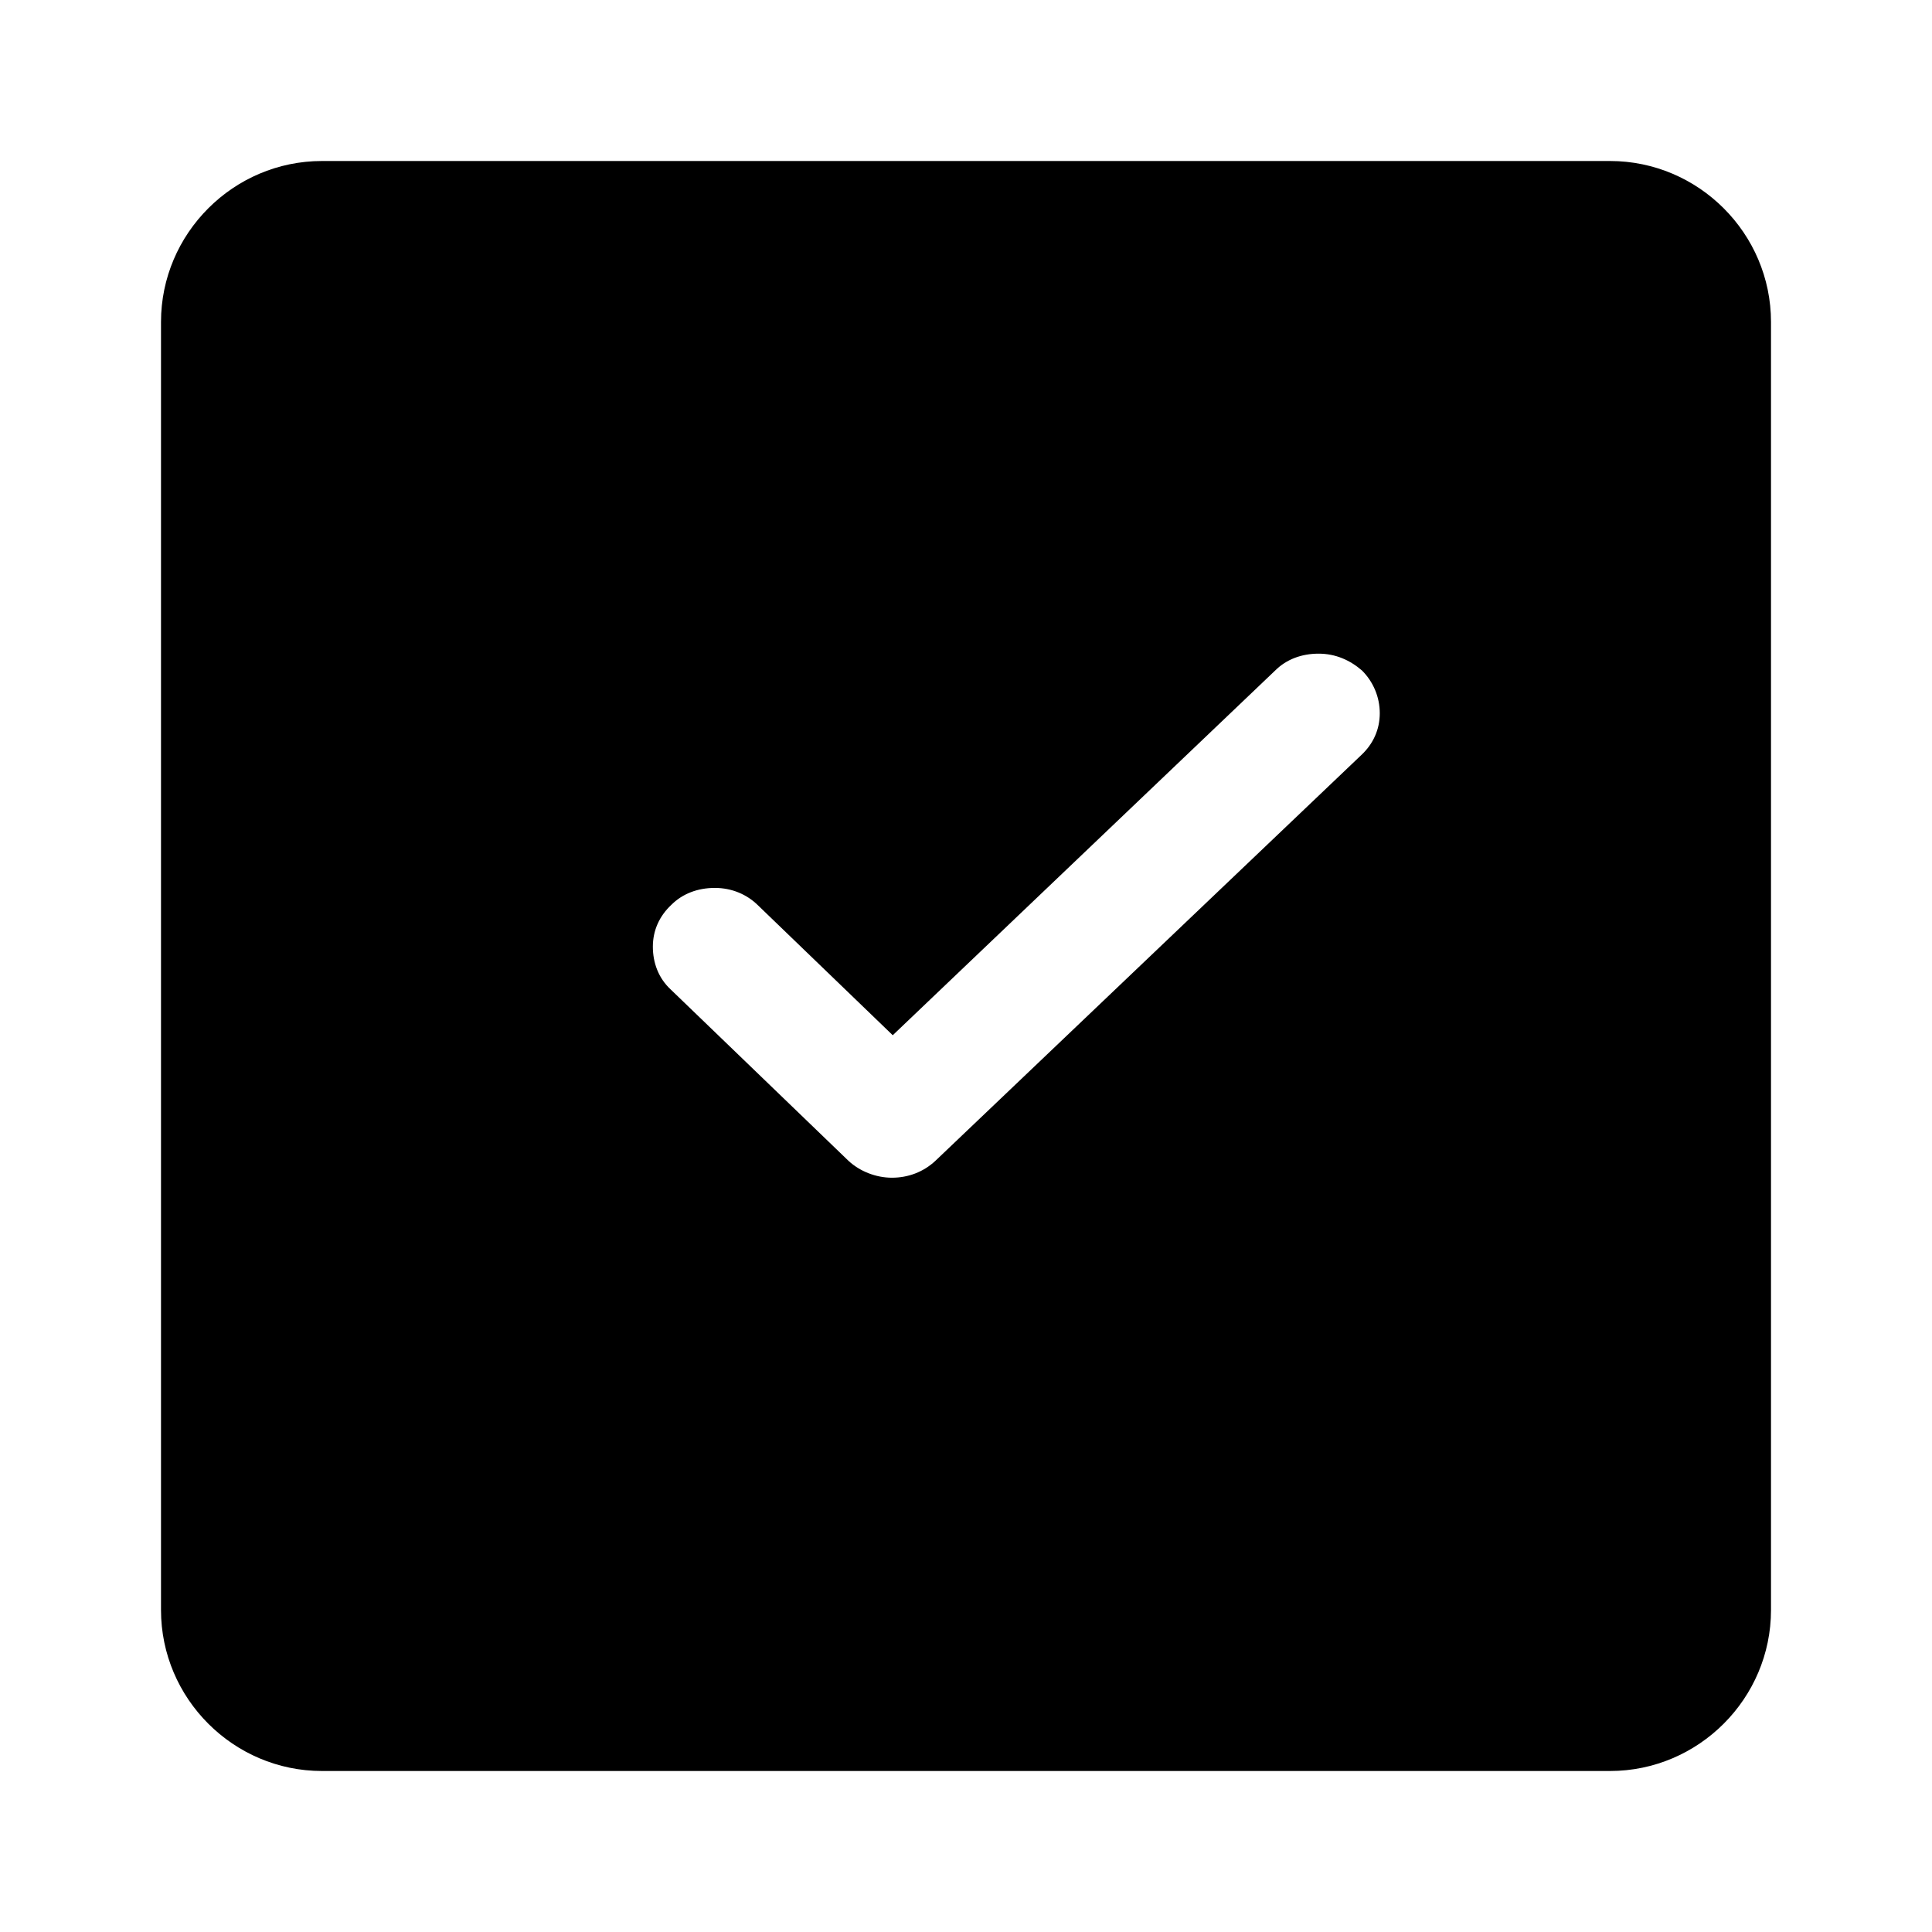
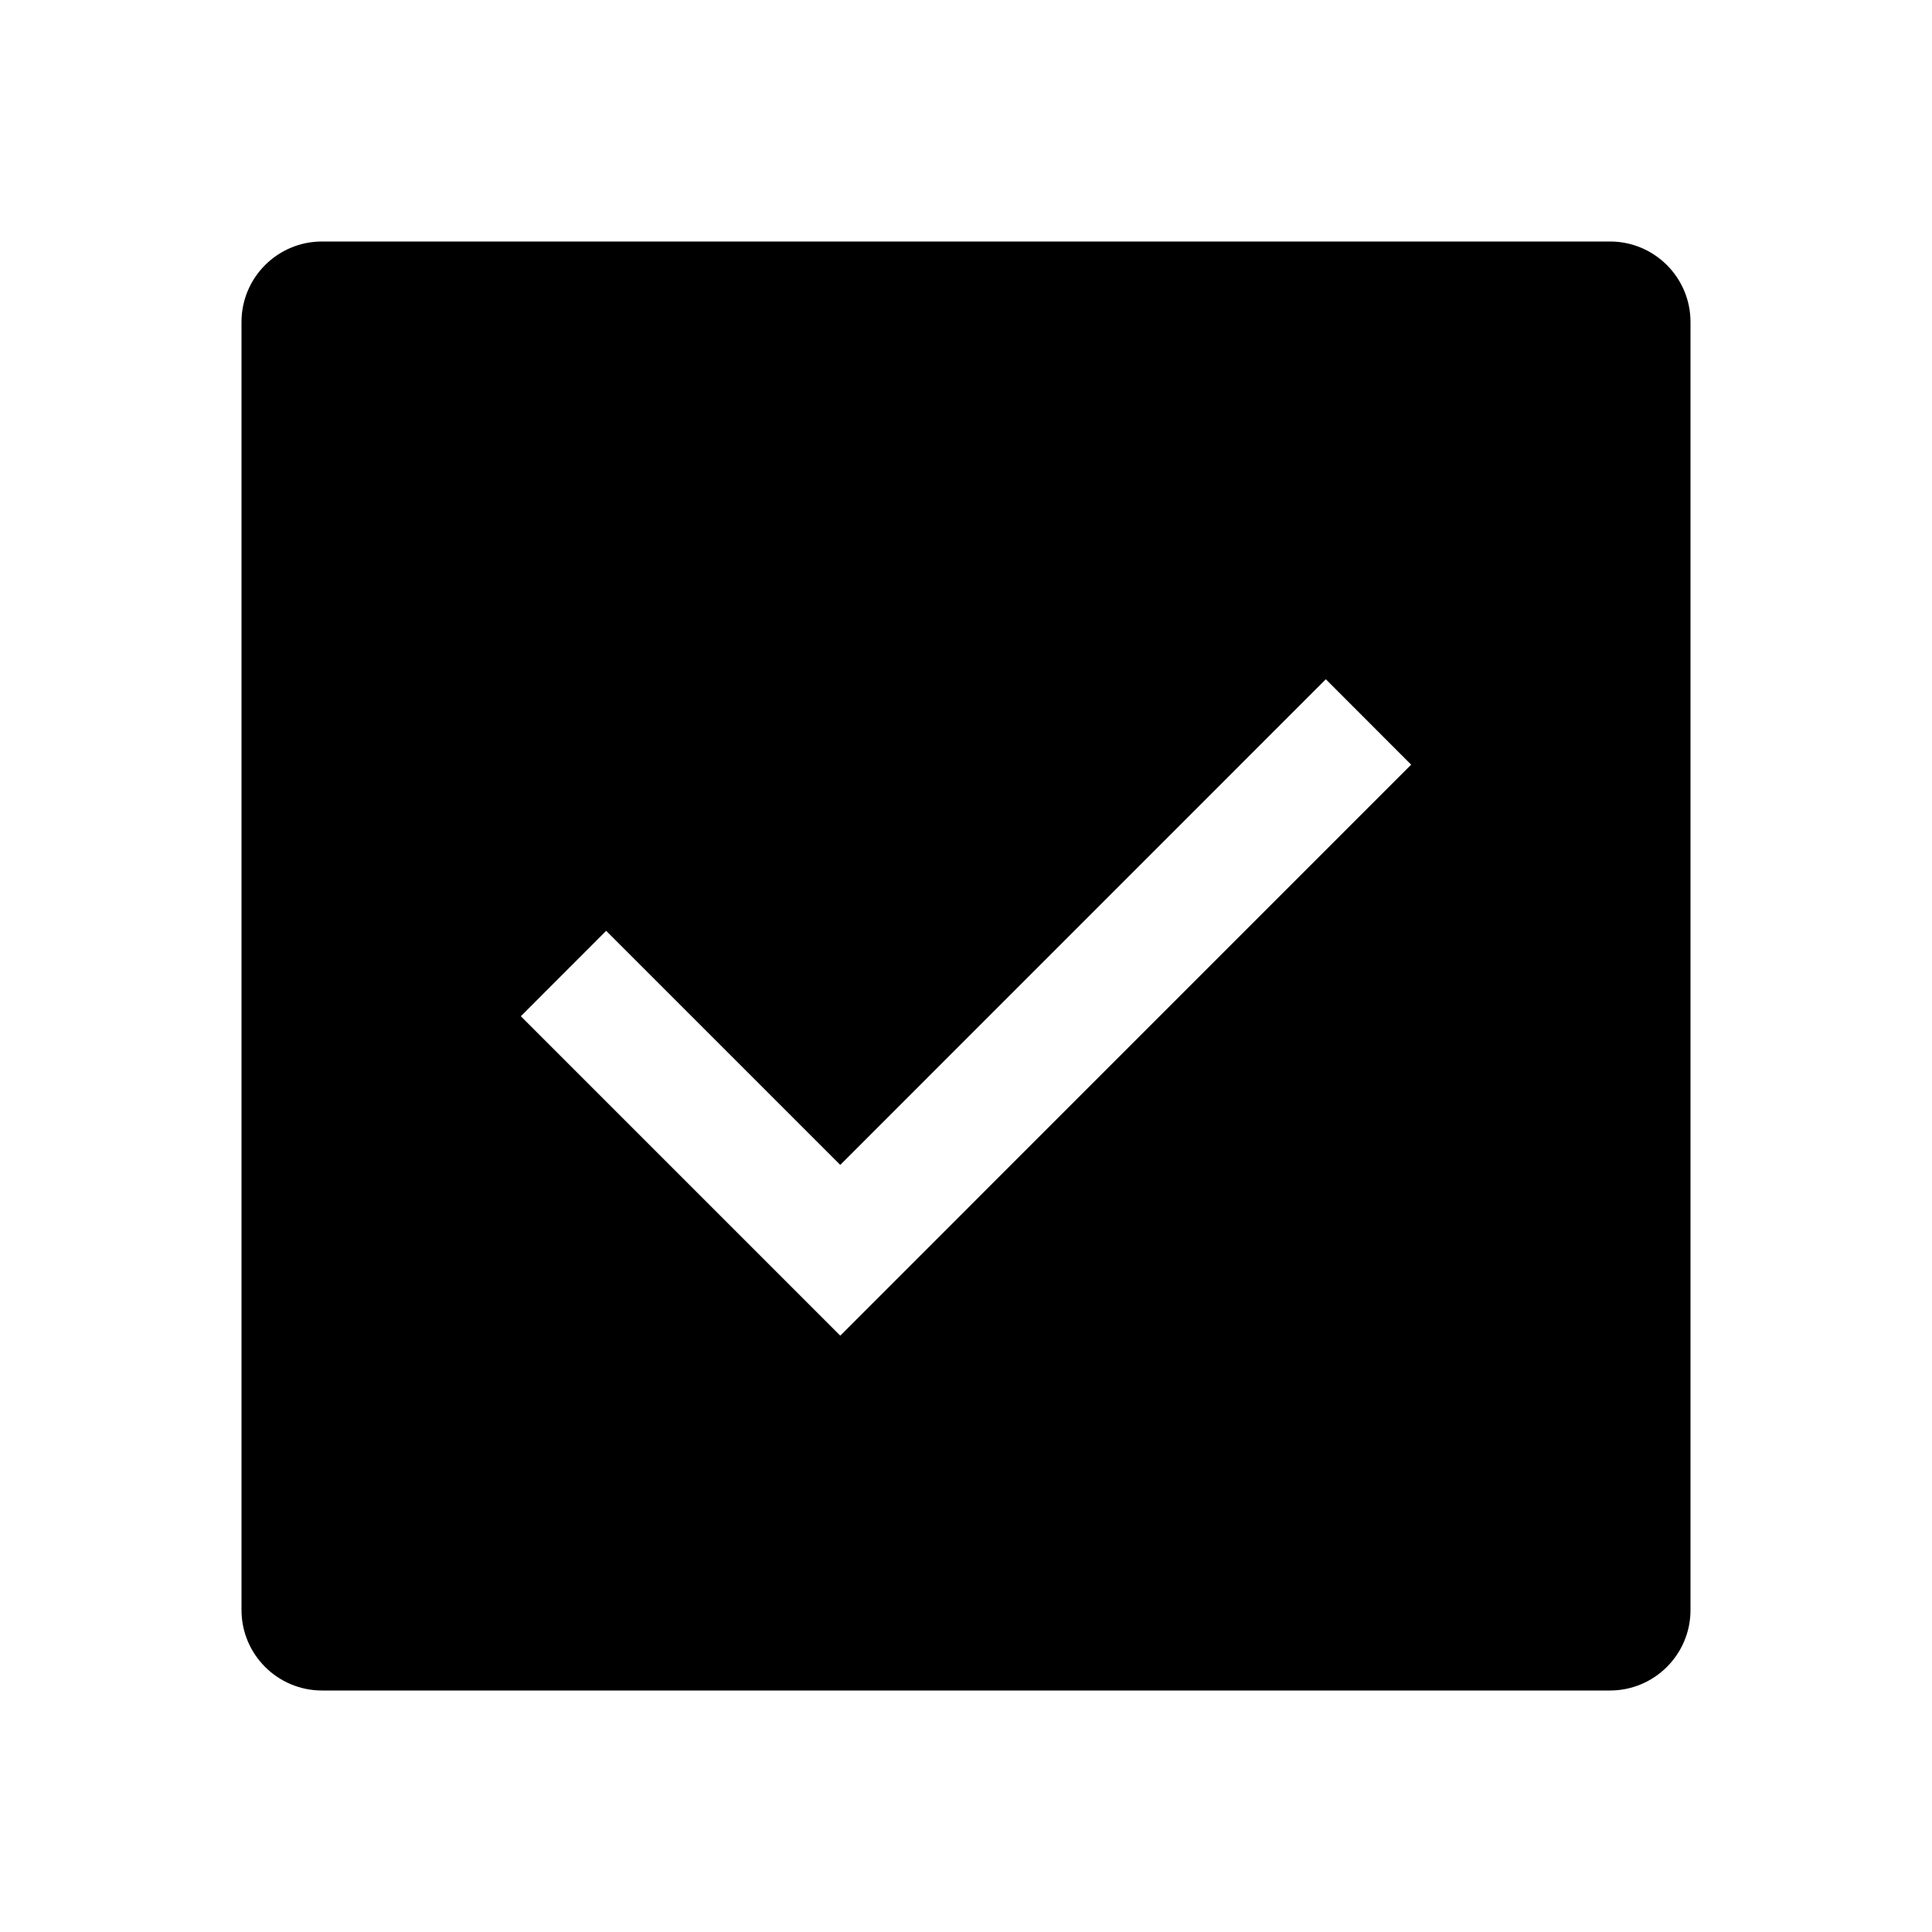
<svg xmlns="http://www.w3.org/2000/svg" width="24" height="24" viewBox="0 0 24 24" fill="none">
-   <path d="M20 2H4C2.9 2 2 2.9 2 4V20C2 21.1 2.9 22 4 22H20C21.1 22 22 21.1 22 20V4C22 2.9 21.1 2 20 2ZM16.91 9.38L11.62 14.42C11.47 14.56 11.28 14.63 11.08 14.63C10.88 14.63 10.68 14.55 10.54 14.42L8.33 12.29C8.18 12.15 8.11 11.96 8.11 11.76C8.11 11.56 8.19 11.38 8.34 11.24C8.48 11.1 8.67 11.03 8.88 11.03C9.09 11.03 9.28 11.11 9.42 11.25L11.09 12.86L15.84 8.33C15.98 8.19 16.17 8.12 16.38 8.12C16.59 8.12 16.77 8.2 16.92 8.33C17.06 8.47 17.14 8.66 17.14 8.86C17.14 9.06 17.06 9.24 16.91 9.38V9.38Z" fill="black" />
+   <path d="M4 3C3.448 3 3 3.448 3 4V20C3 20.552 3.448 21 4 21H20C20.552 21 21 20.552 21 20V4C21 3.448 20.552 3 20 3H4ZM17.53 9.499L10.438 16.592L6.47 12.624L7.53 11.563L10.438 14.471L16.47 8.438L17.53 9.499Z" fill="black" />
</svg>
